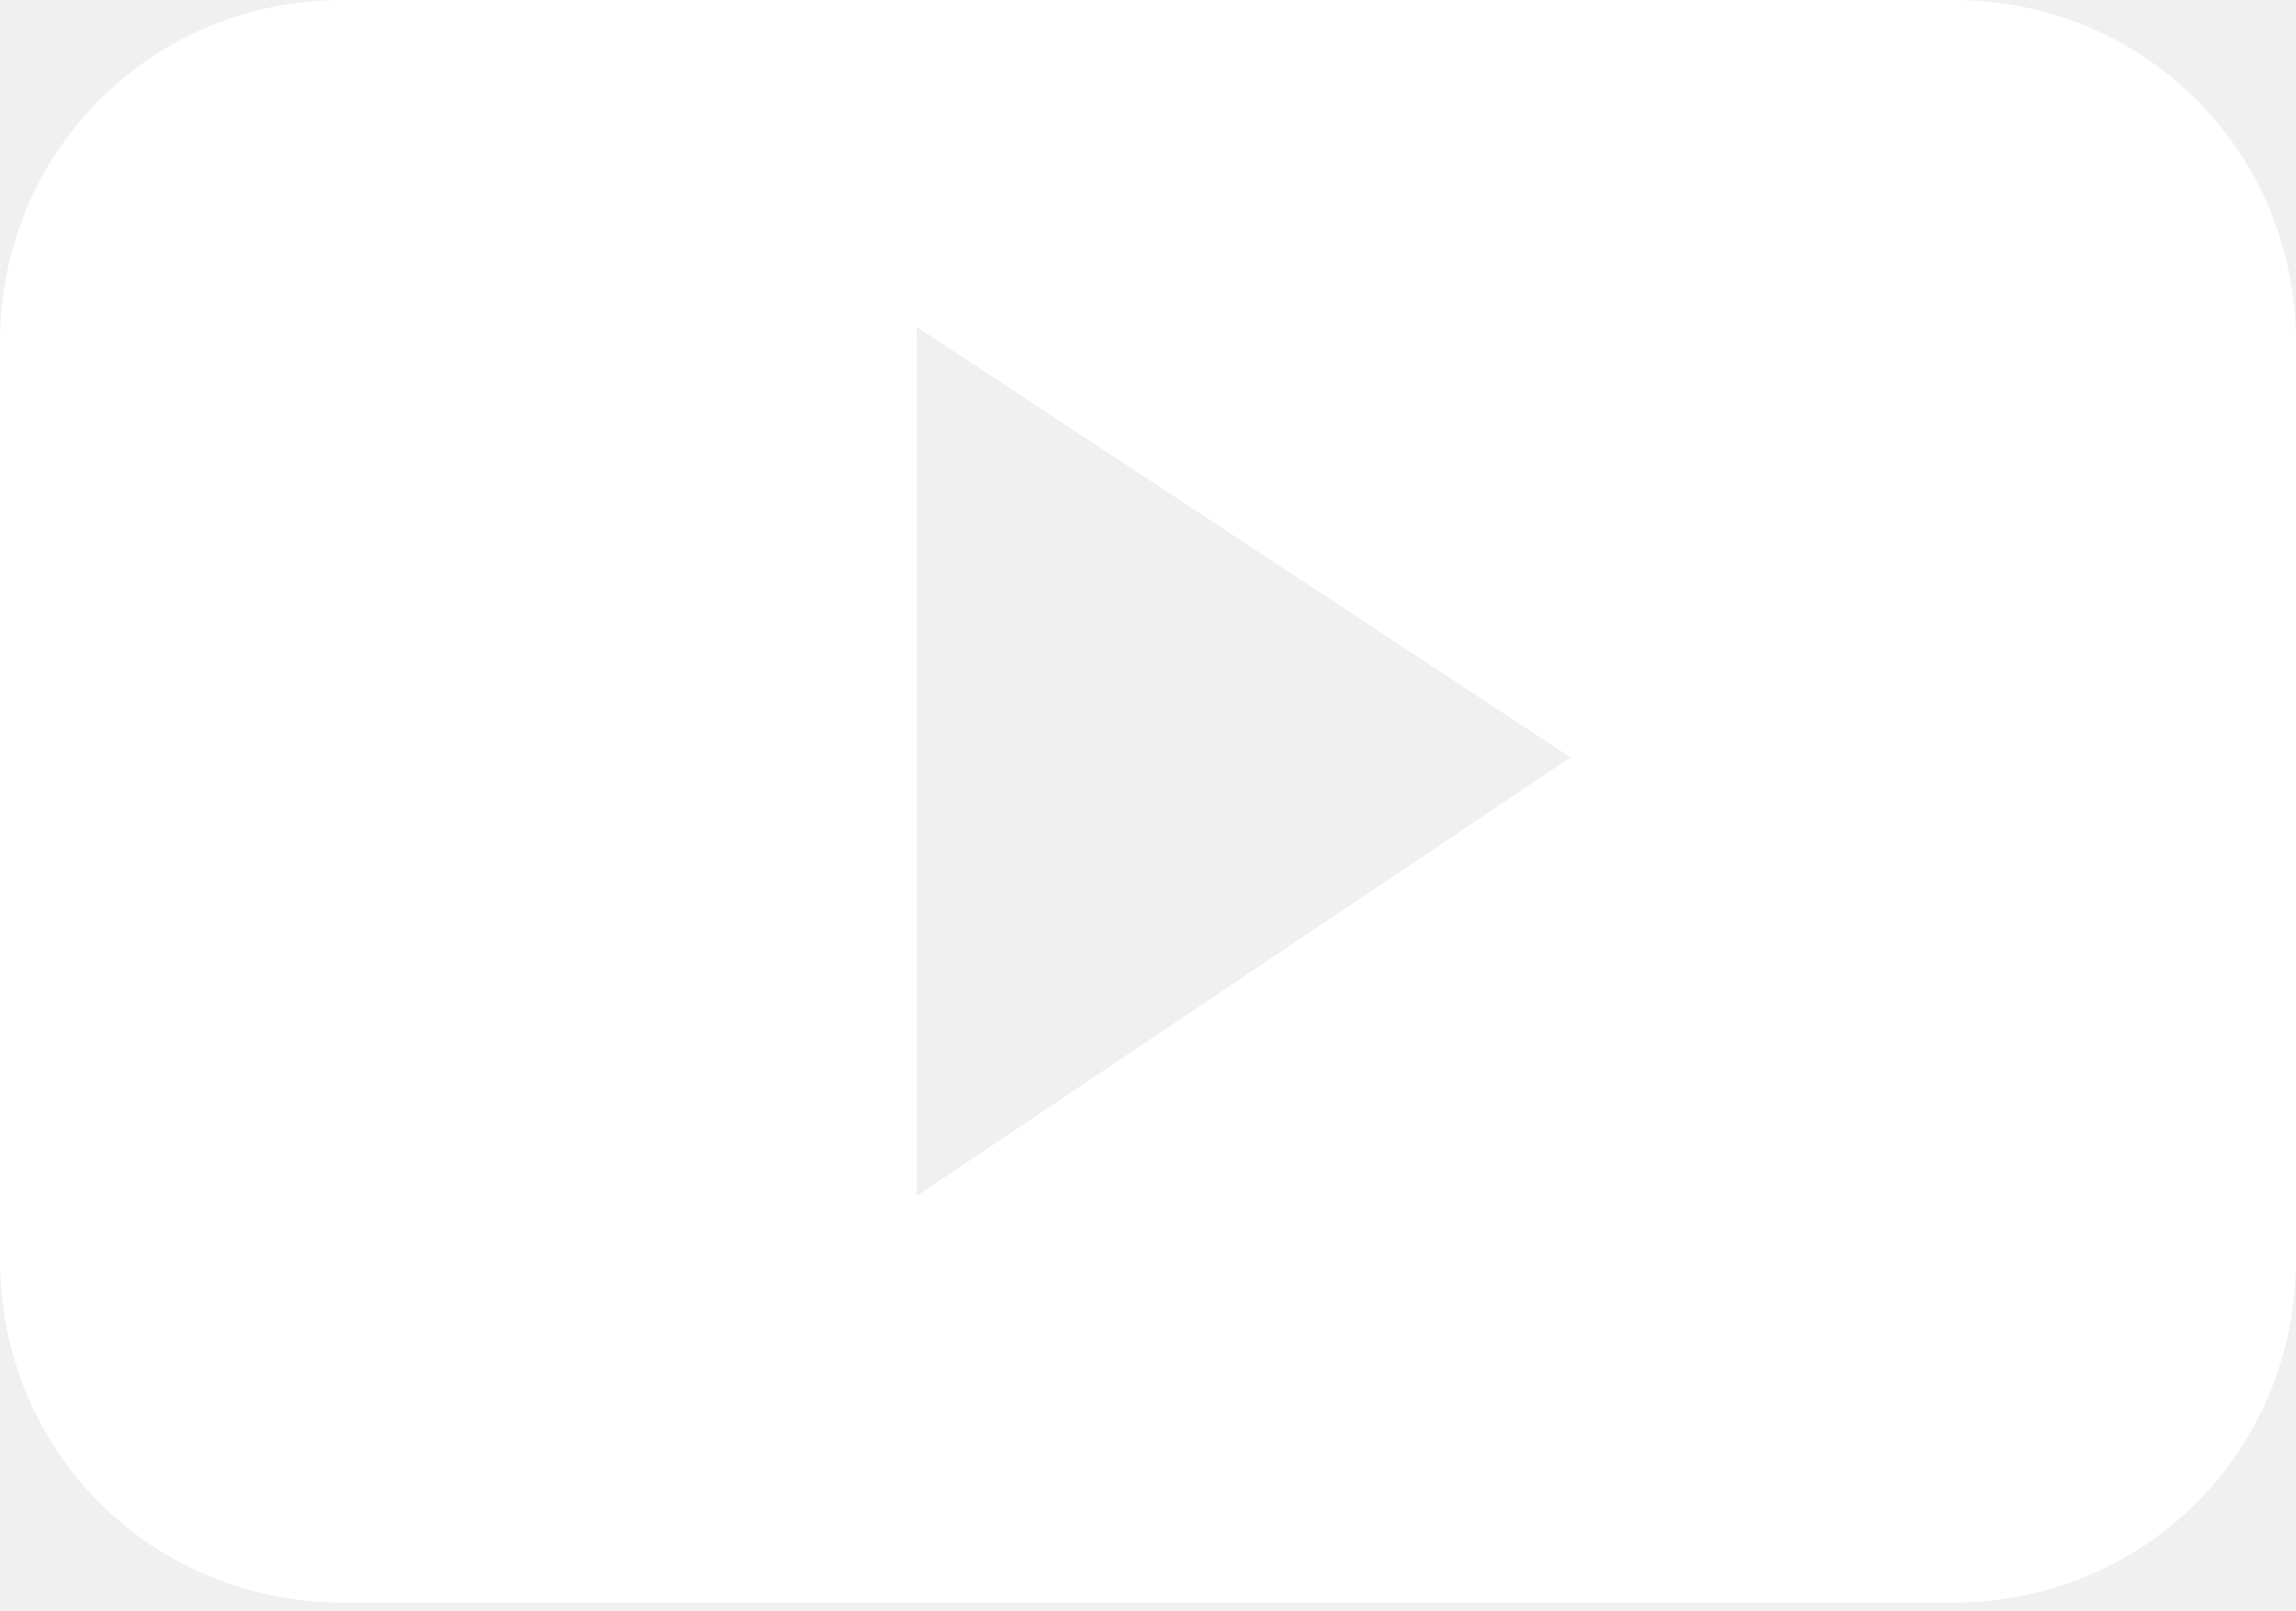
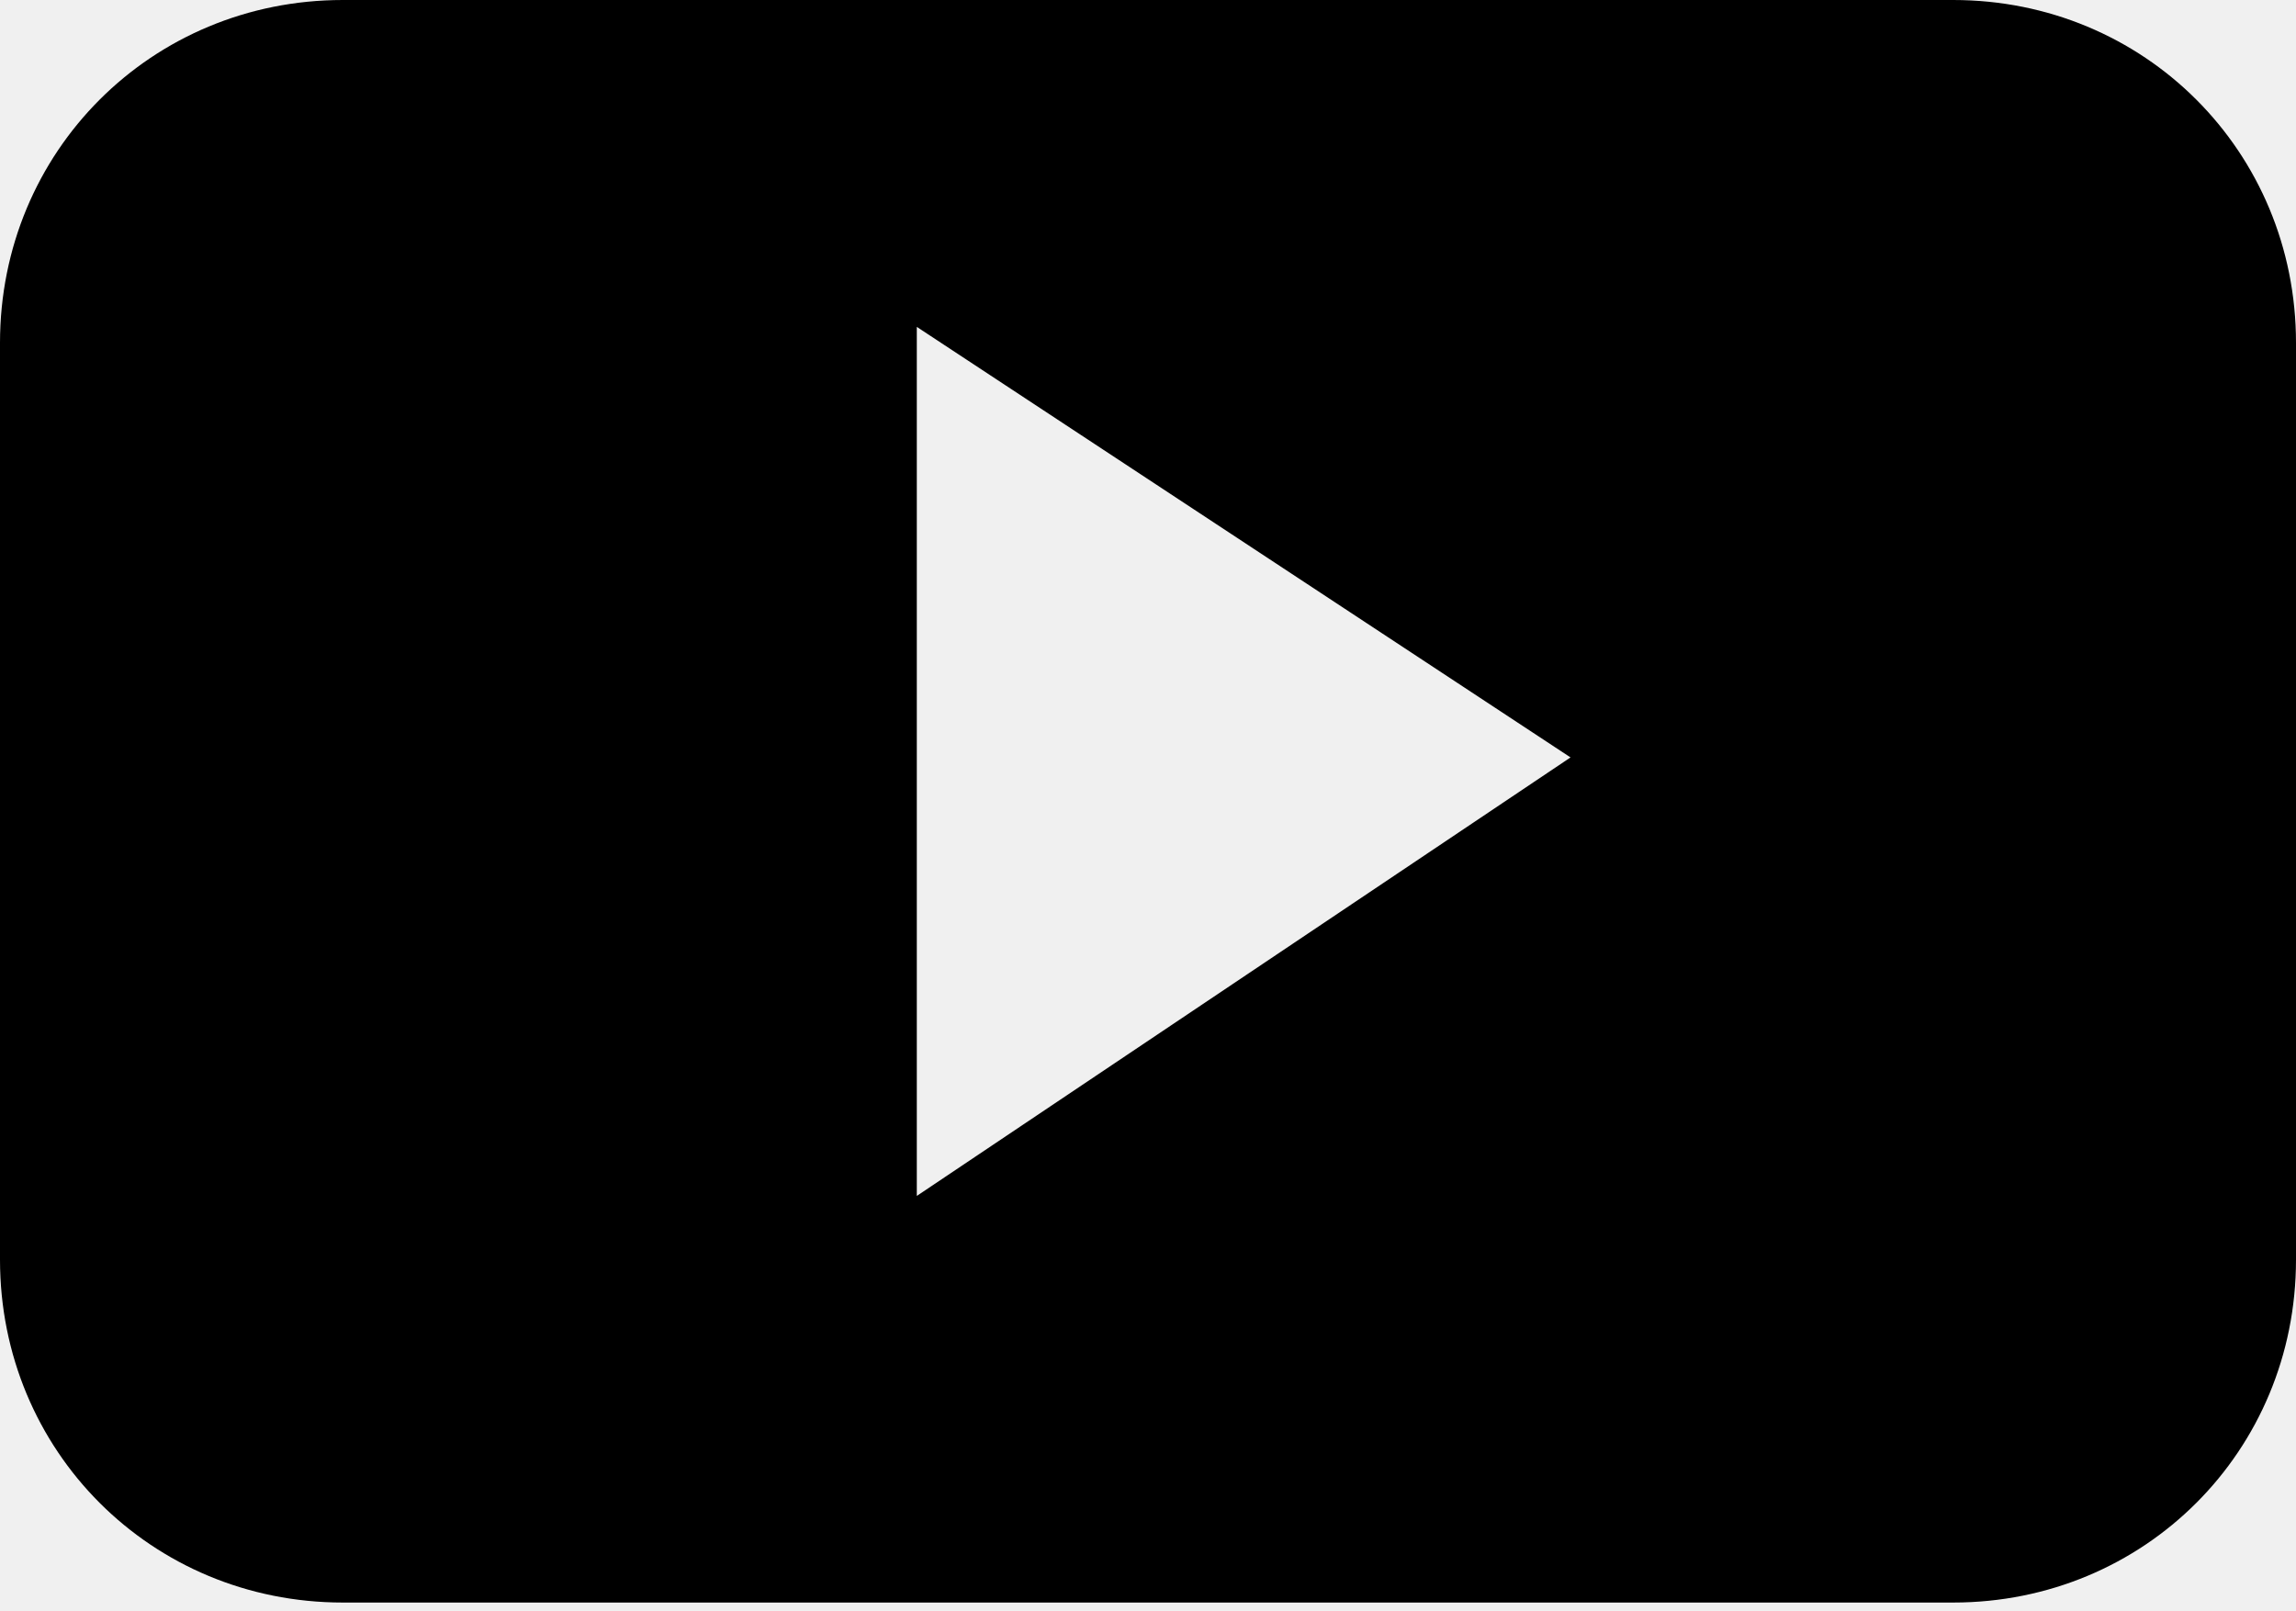
<svg xmlns="http://www.w3.org/2000/svg" xmlns:xlink="http://www.w3.org/1999/xlink" version="1.1" id="Слой_1" x="0px" y="0px" viewBox="0 0 28.8 20.2" style="enable-background:new 0 0 28.8 20.2;" xml:space="preserve">
  <style type="text/css">
	.st0{clip-path:url(#SVGID_2_);}
</style>
  <g>
    <defs>
      <rect id="SVGID_1_" y="0" width="28.8" height="20.2" />
    </defs>
    <clipPath id="SVGID_2_">
      <use xlink:href="#SVGID_1_" style="overflow:visible;" />
    </clipPath>
-     <path fill="#fff" class="st0" d="M28.8,4.3c0-2.4-1.9-4.3-4.3-4.3H4.3C1.9,0,0,1.9,0,4.3v11.5c0,2.4,1.9,4.3,4.3,4.3h20.2   c2.4,0,4.3-1.9,4.3-4.3V4.3z M11.5,15V4.1l8.2,5.4L11.5,15z" />
+     <path class="st0" d="M28.8,4.3c0-2.4-1.9-4.3-4.3-4.3H4.3C1.9,0,0,1.9,0,4.3v11.5c0,2.4,1.9,4.3,4.3,4.3h20.2   c2.4,0,4.3-1.9,4.3-4.3V4.3z M11.5,15V4.1l8.2,5.4L11.5,15z" />
  </g>
</svg>
